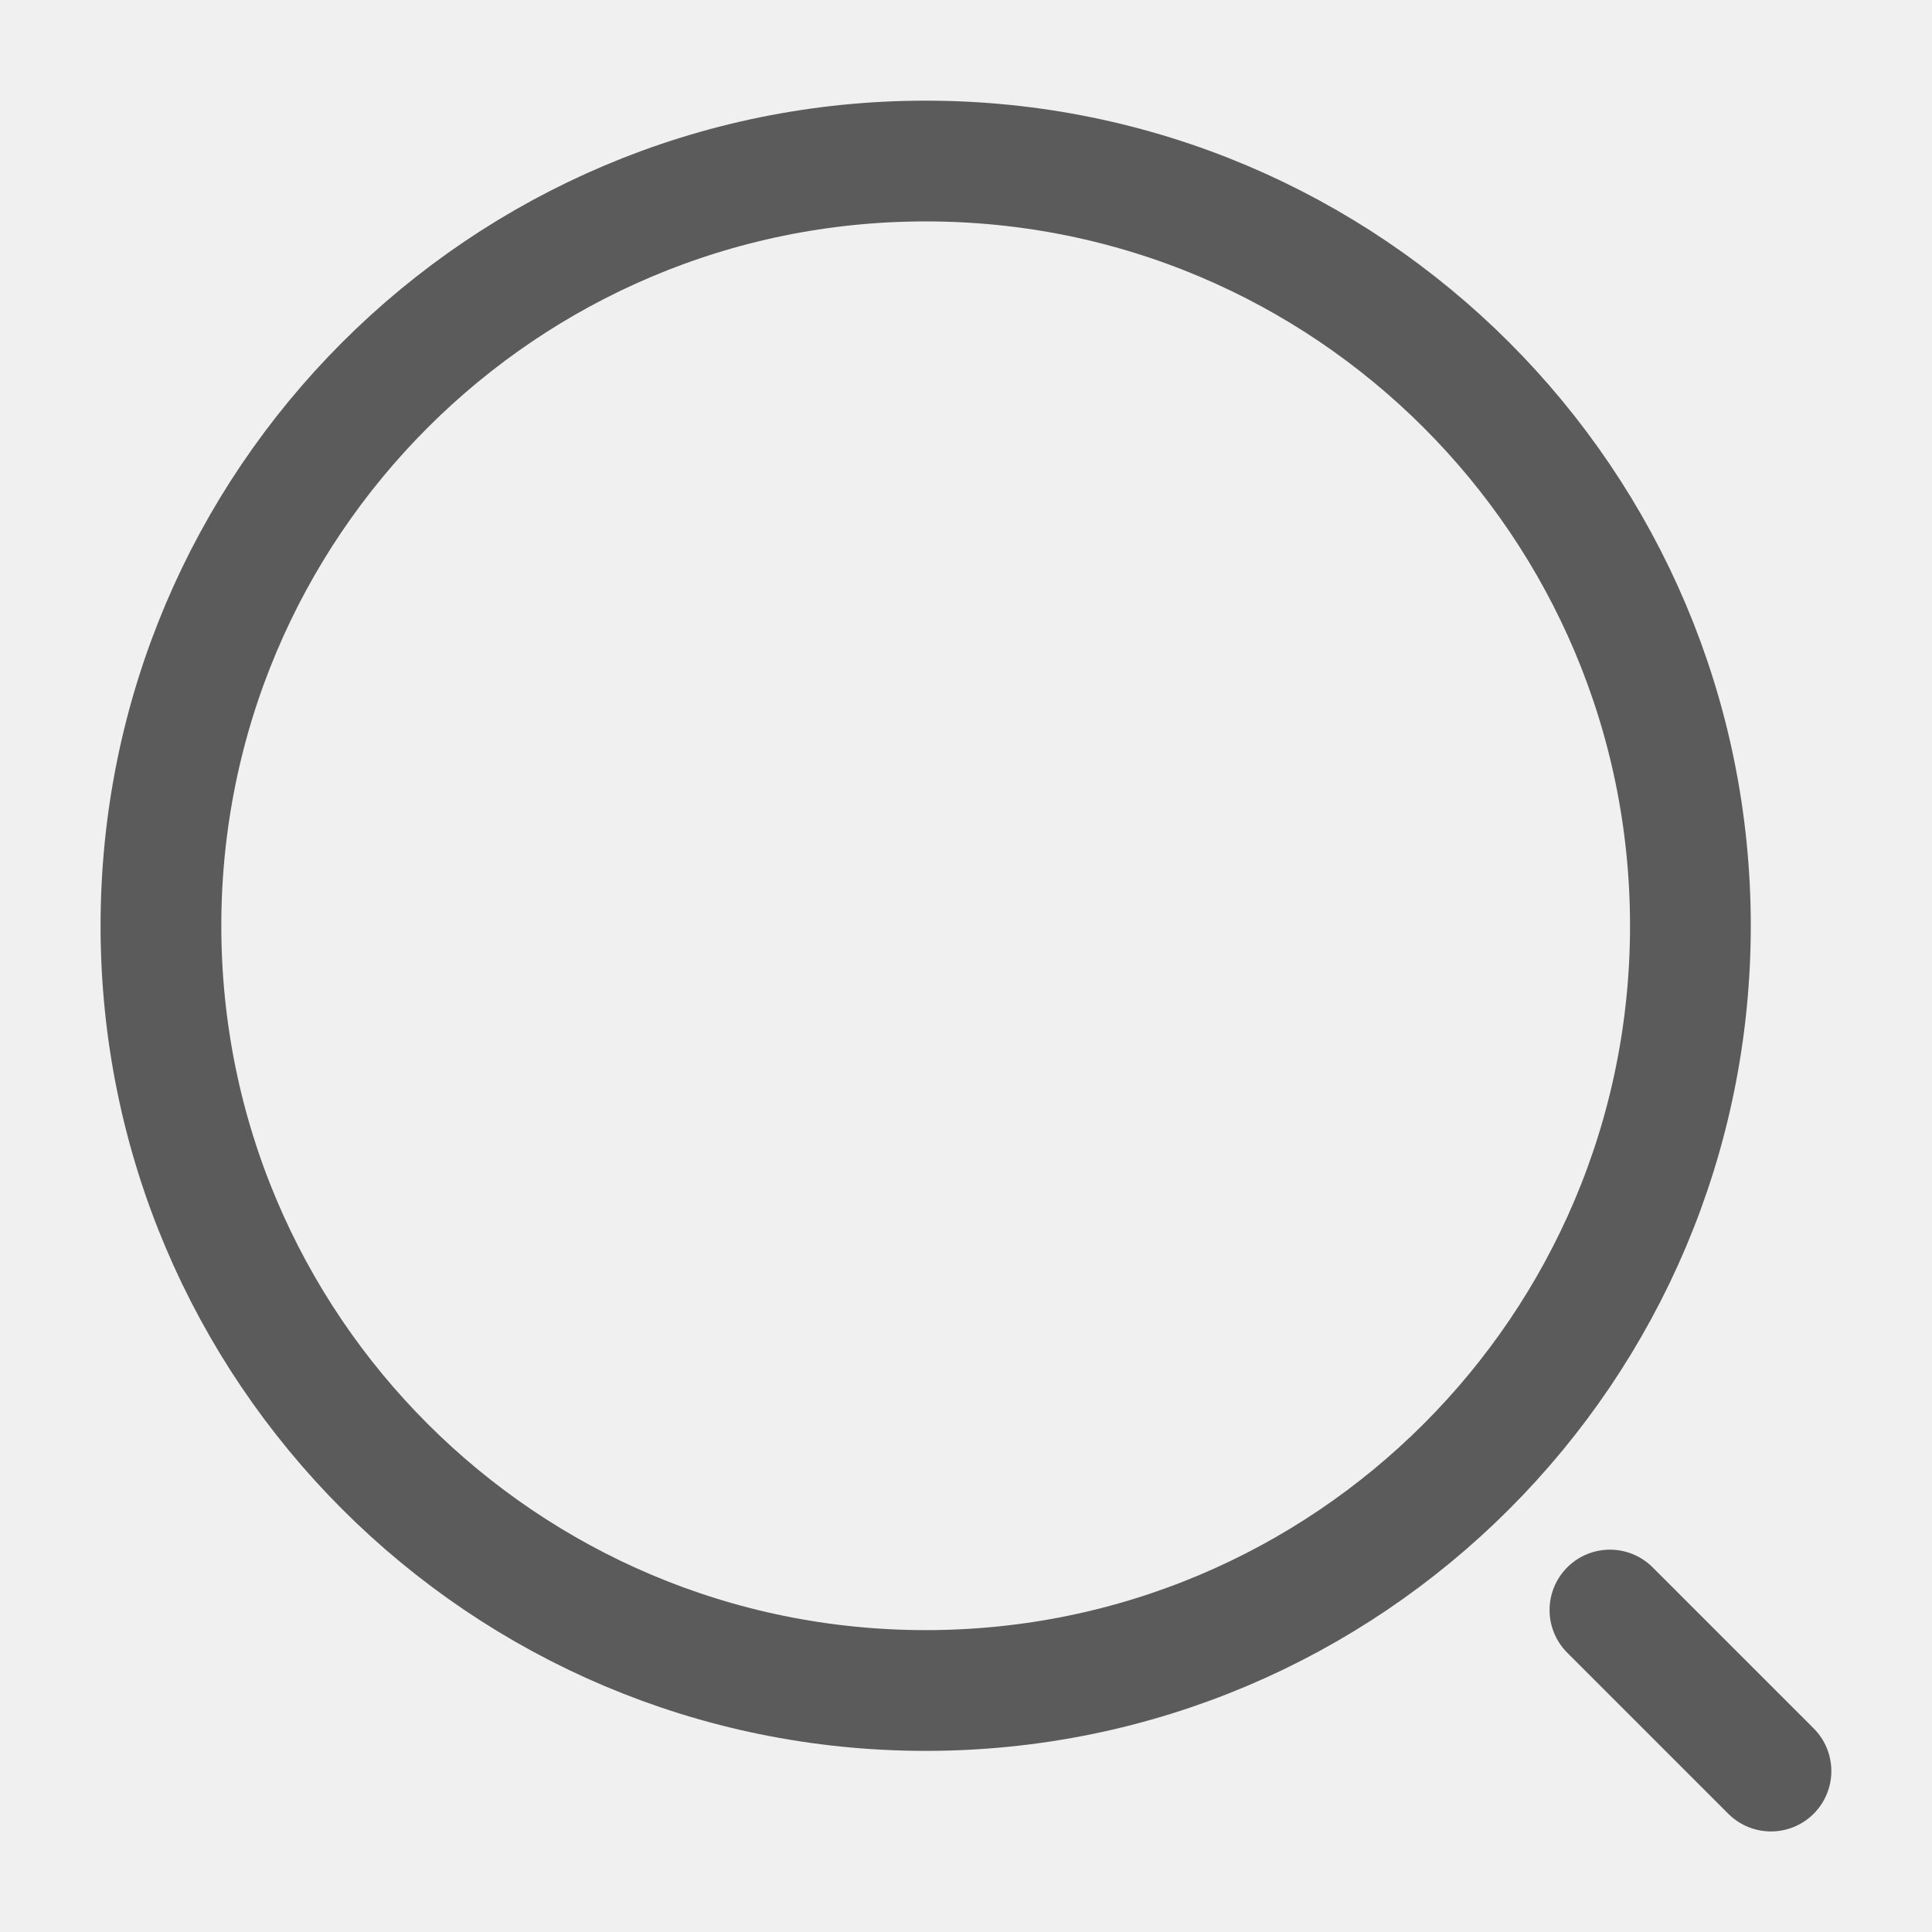
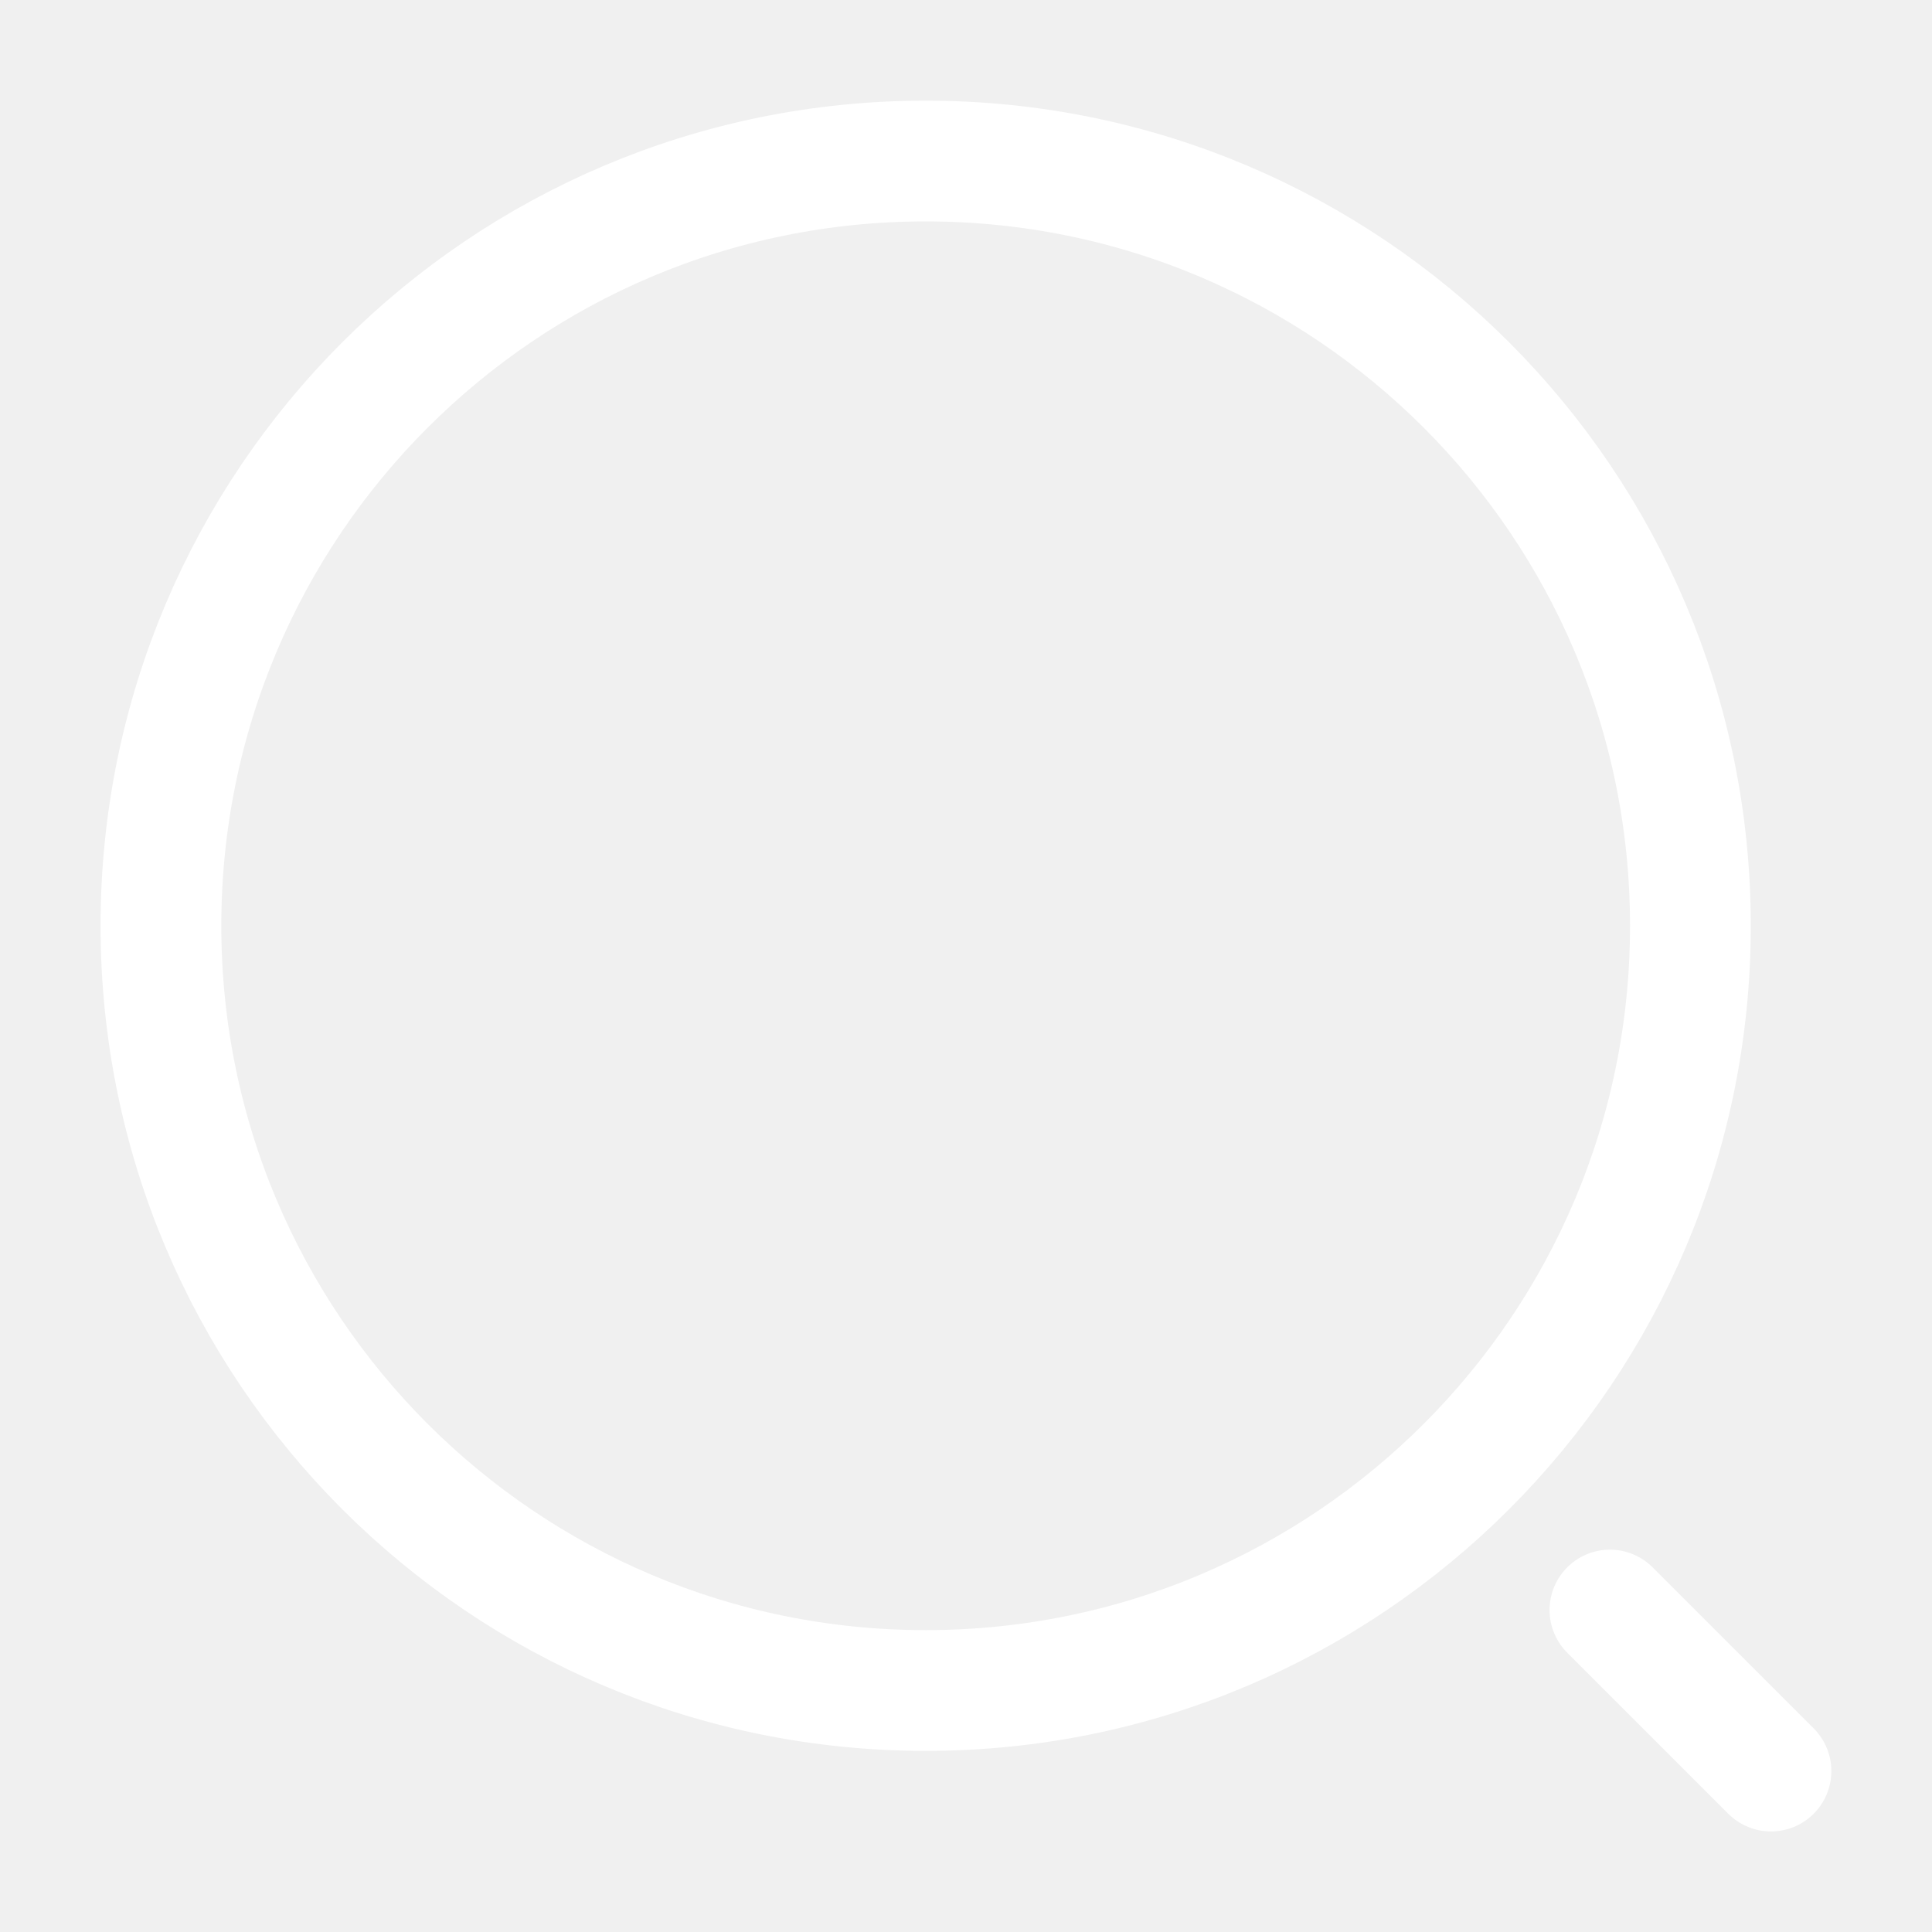
<svg xmlns="http://www.w3.org/2000/svg" width="20" height="20" viewBox="0 0 20 20" fill="none">
-   <path d="M9.583 17.5C13.955 17.5 17.499 13.956 17.499 9.584C17.499 5.211 13.955 1.667 9.583 1.667C5.21 1.667 1.666 5.211 1.666 9.584C1.666 13.956 5.21 17.5 9.583 17.5Z" stroke="#5B5B5B" stroke-width="1.25" stroke-linecap="round" stroke-linejoin="round" />
-   <path d="M18.333 18.334L16.666 16.667" stroke="#5B5B5B" stroke-width="1.25" stroke-linecap="round" stroke-linejoin="round" />
+   <path d="M9.583 17.5C13.955 17.5 17.499 13.956 17.499 9.584C17.499 5.211 13.955 1.667 9.583 1.667C5.21 1.667 1.666 5.211 1.666 9.584C1.666 13.956 5.21 17.5 9.583 17.5Z" stroke="#ffffff" stroke-width="1.25" stroke-linecap="round" stroke-linejoin="round" />
+   <path d="M18.333 18.334L16.666 16.667" stroke="#fff" stroke-width="1.25" stroke-linecap="round" stroke-linejoin="round" />
</svg>
